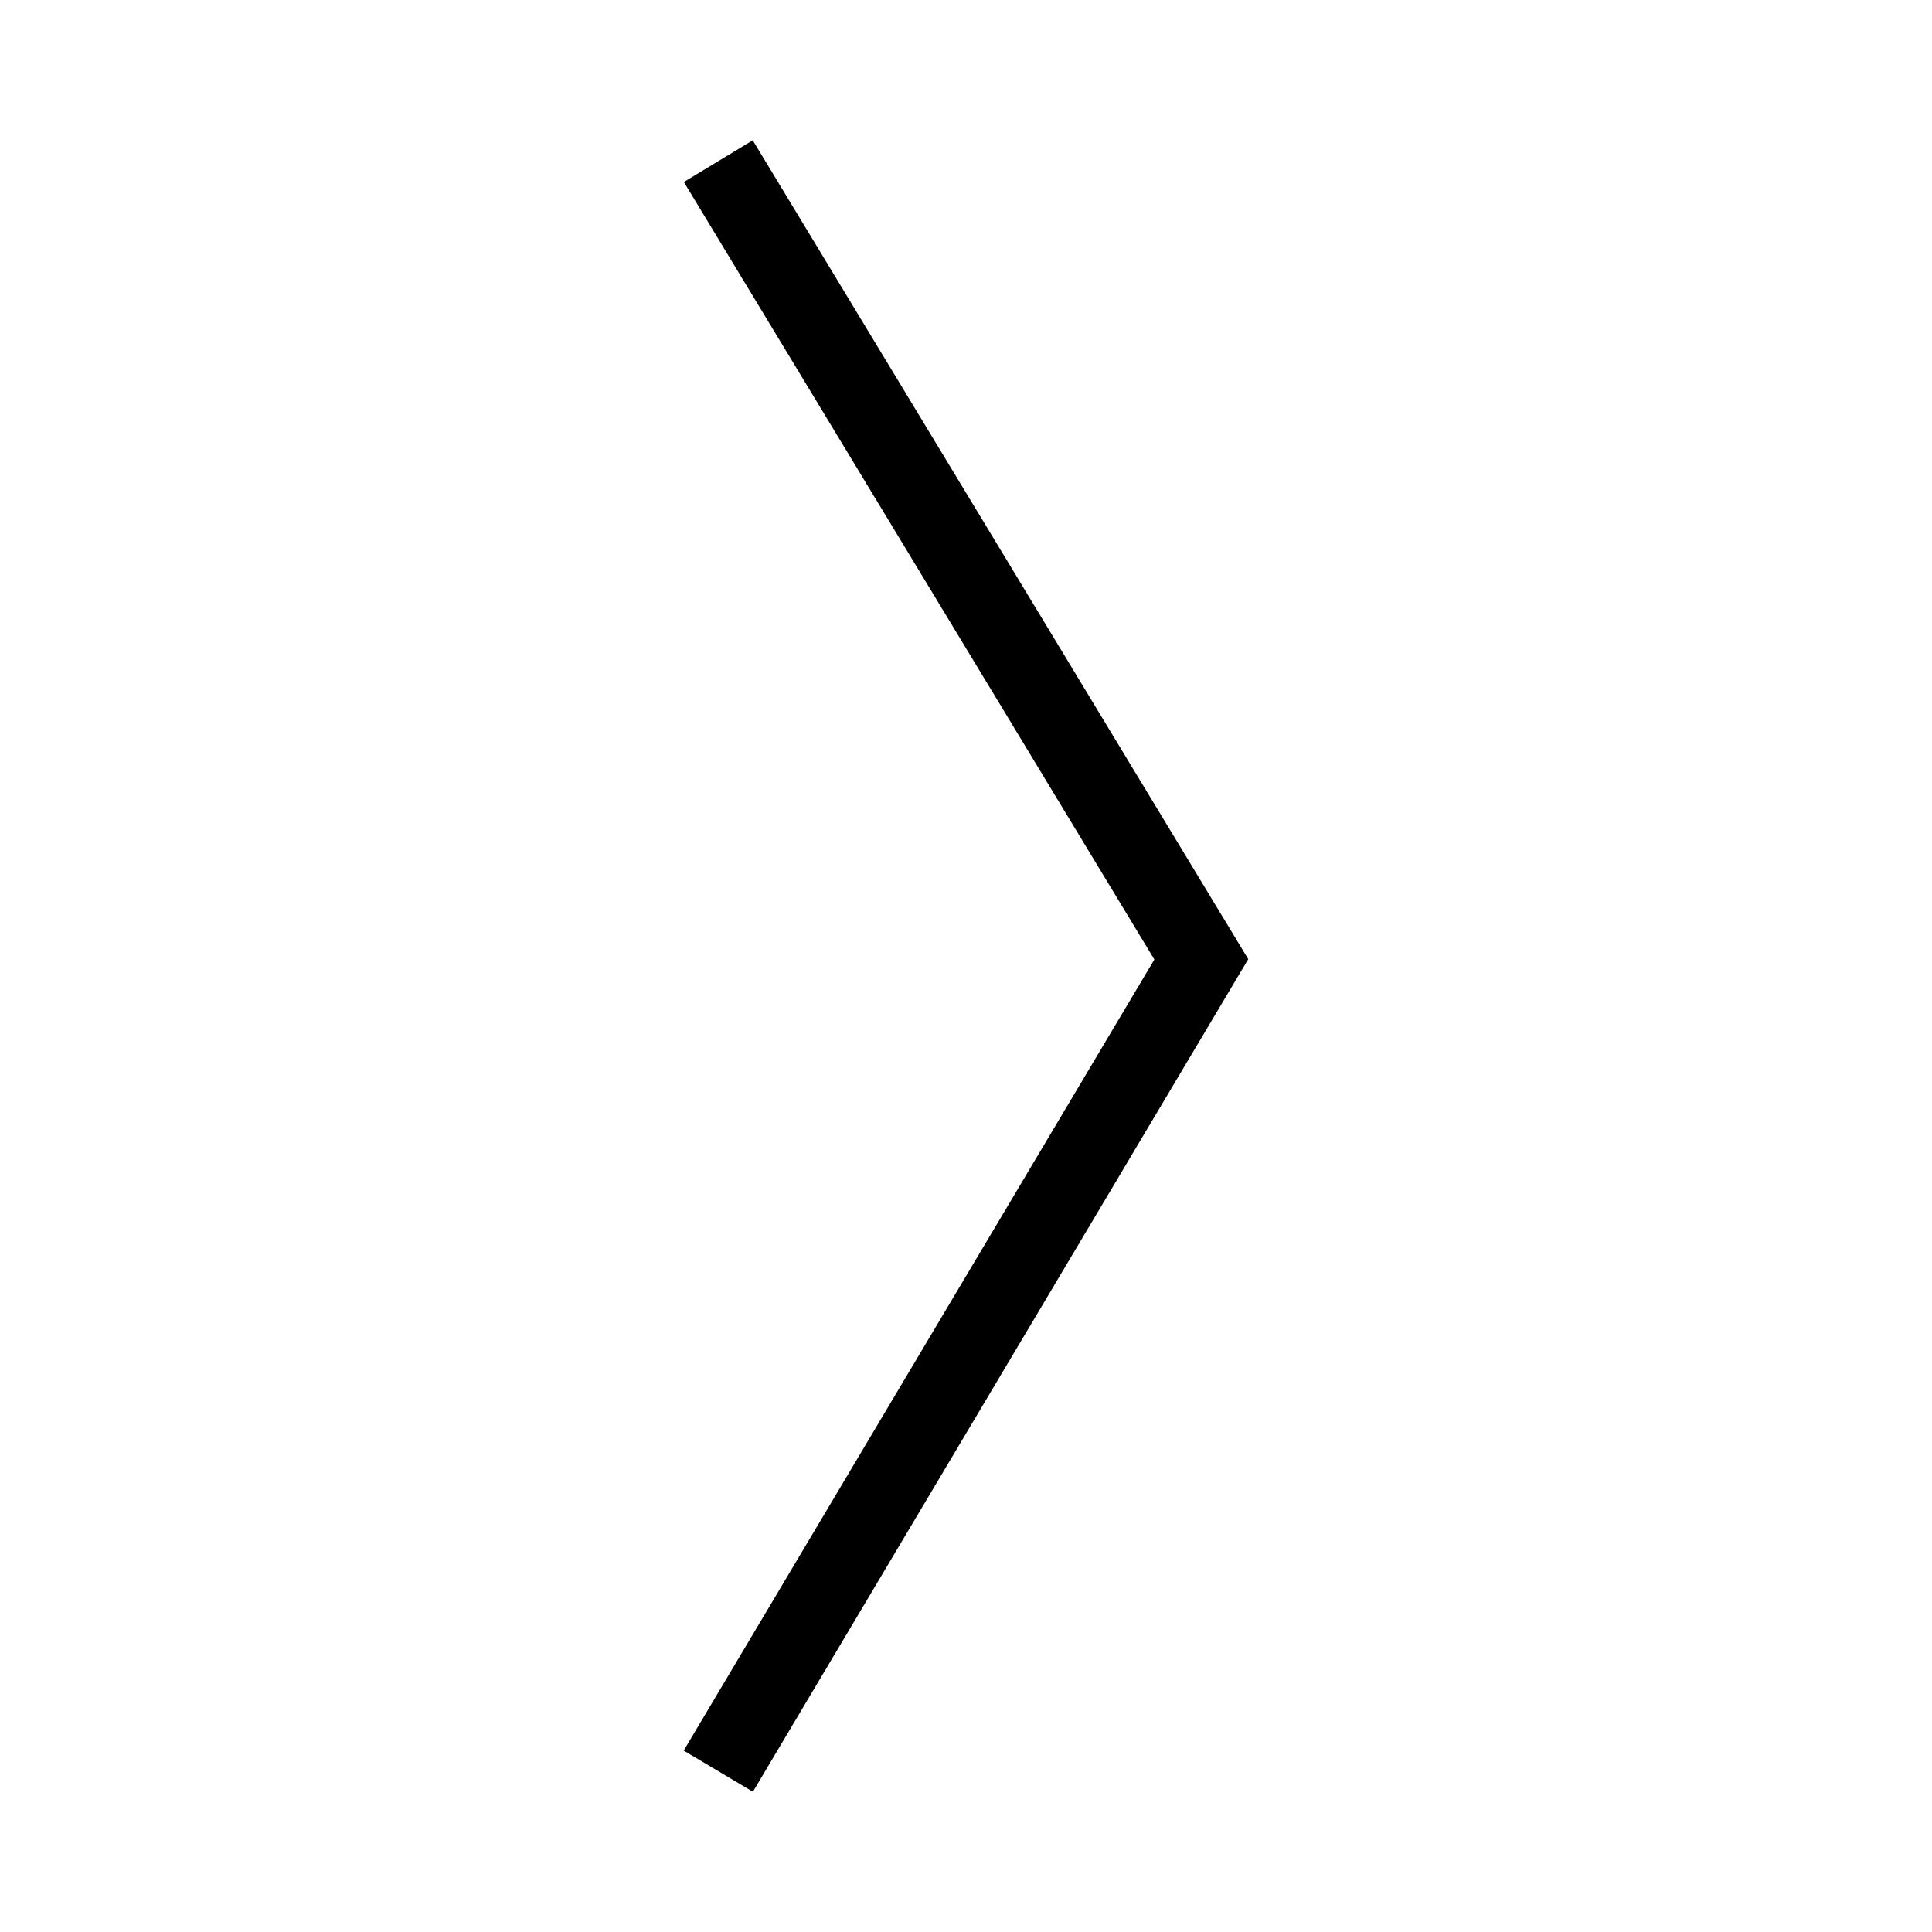
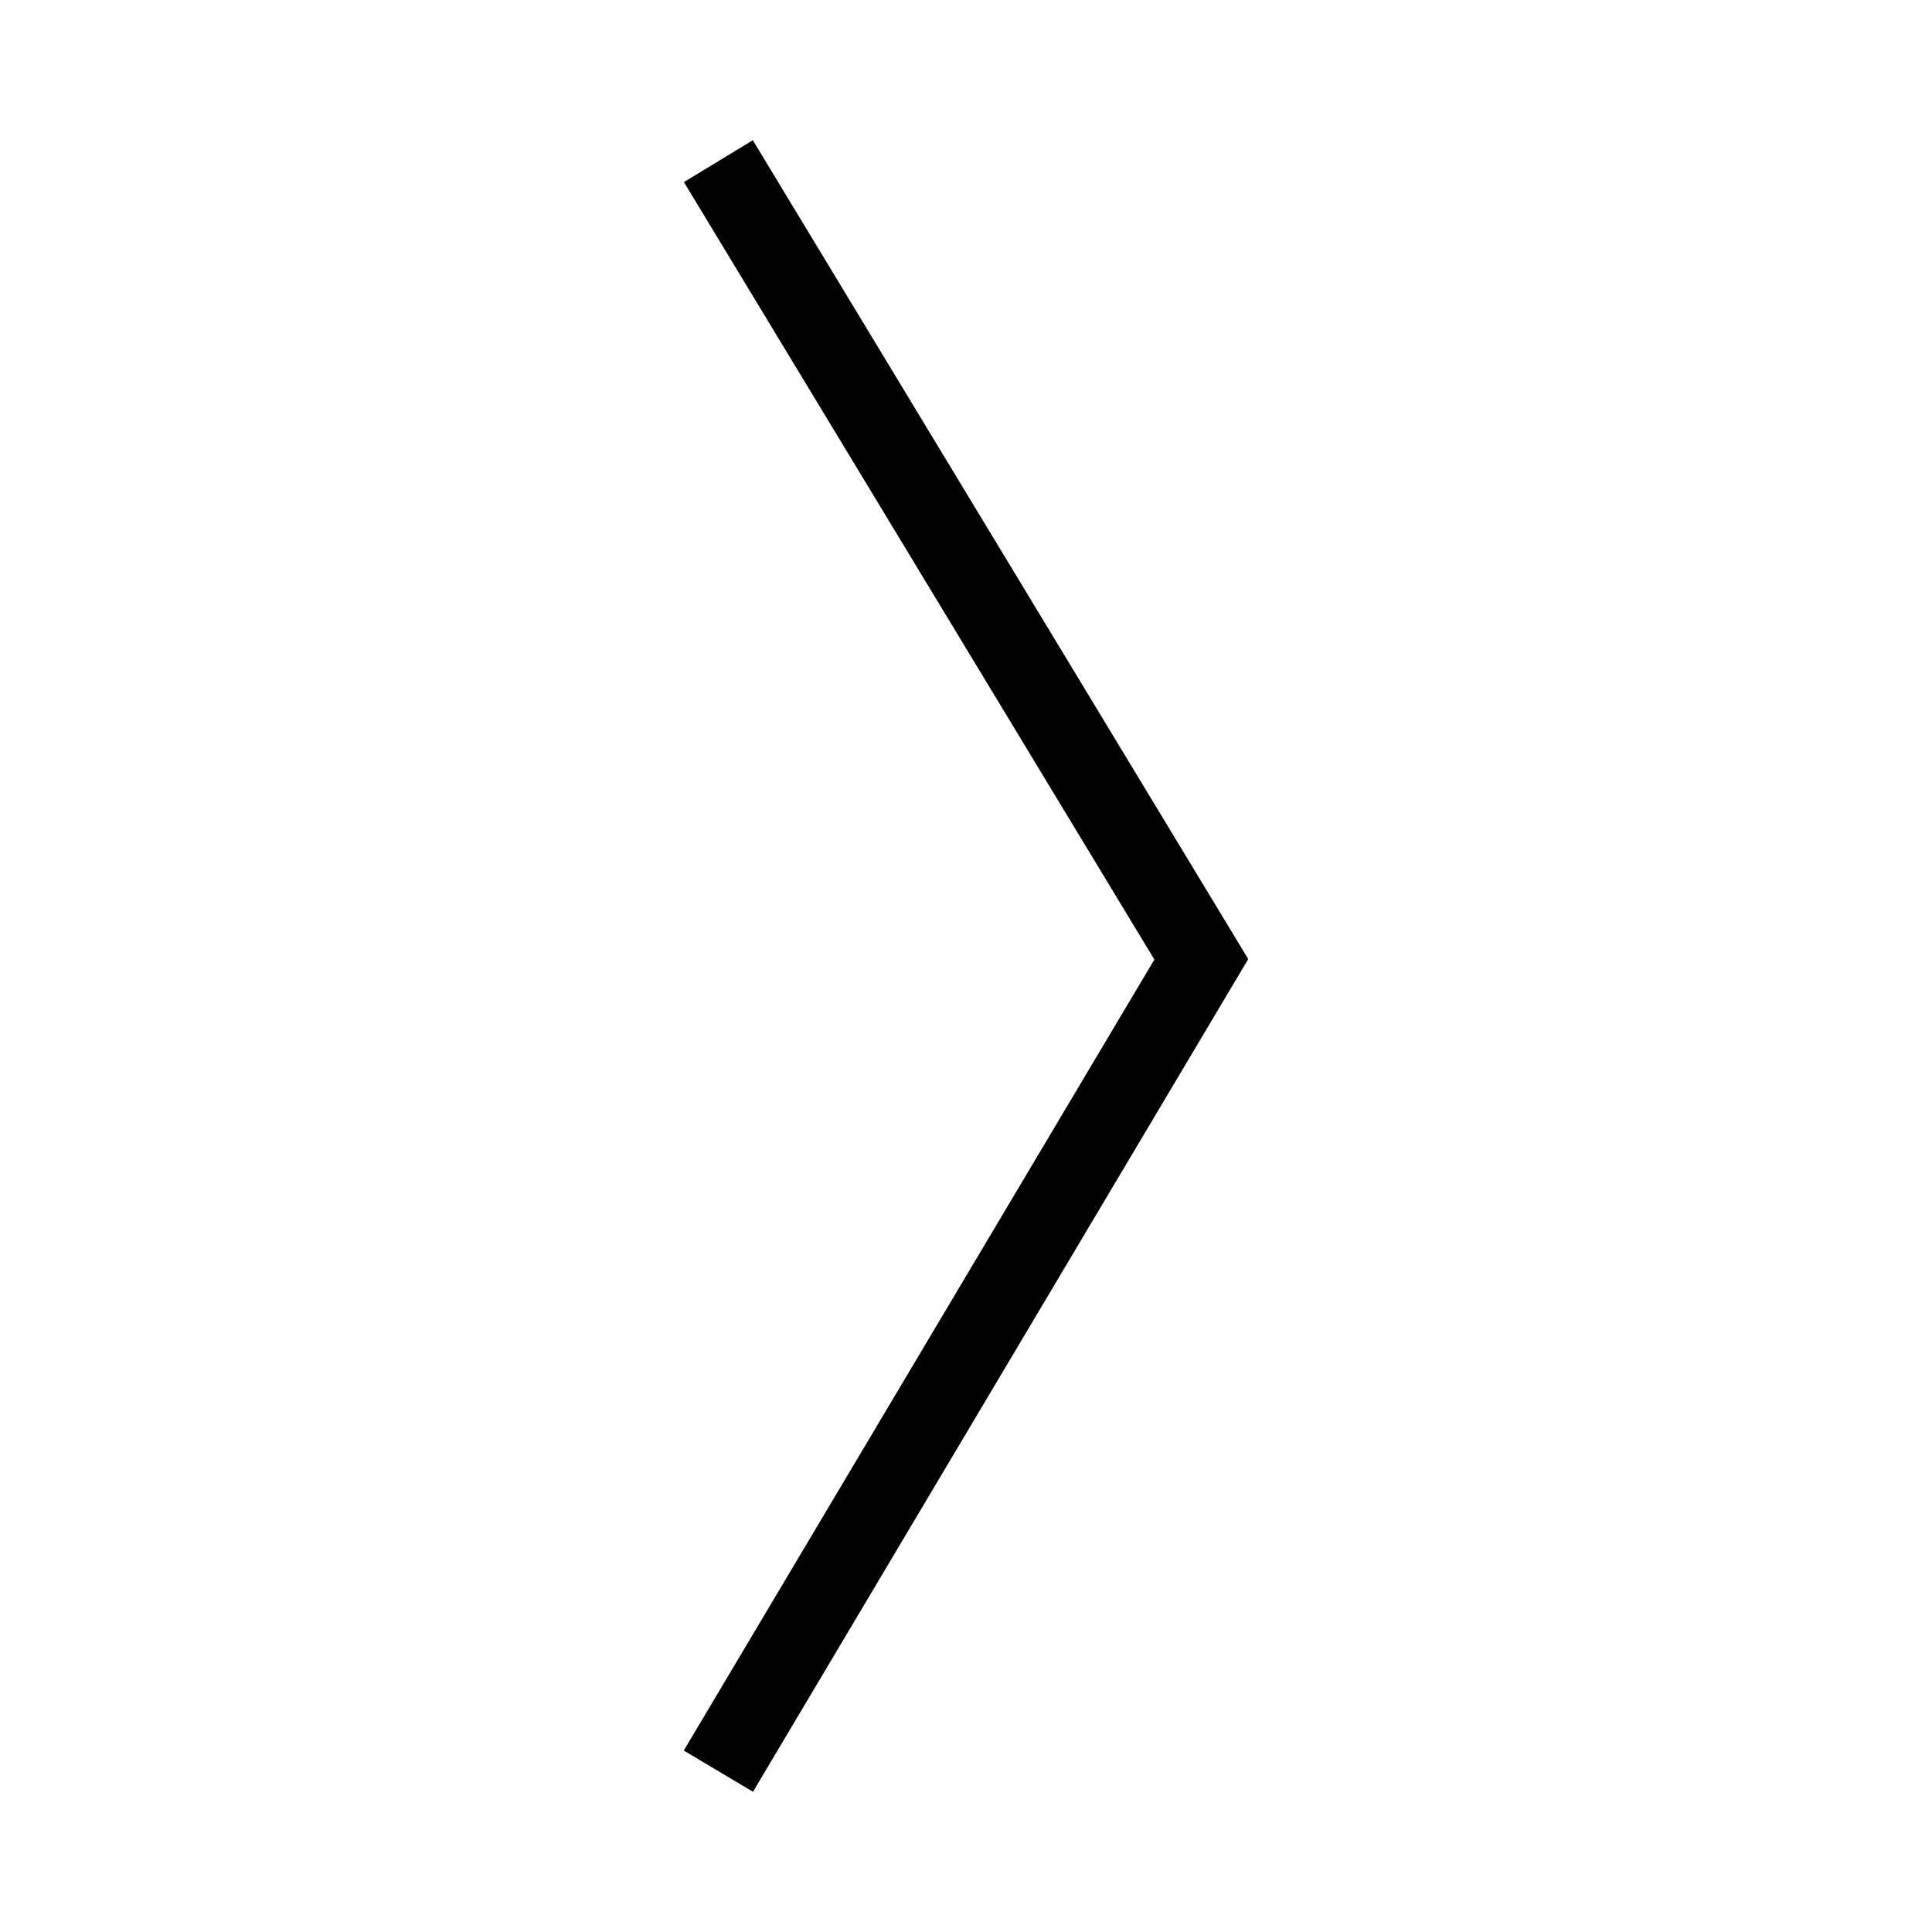
- <svg xmlns="http://www.w3.org/2000/svg" version="1.1" width="24" height="24" viewBox="0 0 24 24">
-   <path fill="none" stroke="#000" stroke-width="1" stroke-miterlimit="4" stroke-linecap="butt" stroke-linejoin="miter" d="M8.923 2.002l6 9.915-6 10.085" />
+ <svg xmlns="http://www.w3.org/2000/svg" version="1.1" width="24" height="24" viewBox="0 0 24 24" id="svg2">
+   <defs id="defs8" />
+   <path style="color:#000000;font-style:normal;font-variant:normal;font-weight:normal;font-stretch:normal;font-size:medium;line-height:normal;font-family:sans-serif;text-indent:0;text-align:start;text-decoration:none;text-decoration-line:none;text-decoration-style:solid;text-decoration-color:#000000;letter-spacing:normal;word-spacing:normal;text-transform:none;direction:ltr;block-progression:tb;writing-mode:lr-tb;baseline-shift:baseline;text-anchor:start;white-space:normal;clip-rule:nonzero;display:inline;overflow:visible;visibility:visible;opacity:1;isolation:auto;mix-blend-mode:normal;color-interpolation:sRGB;color-interpolation-filters:linearRGB;solid-color:#000000;solid-opacity:1;fill:#000000;fill-opacity:1;fill-rule:nonzero;stroke:none;stroke-width:1;stroke-linecap:butt;stroke-linejoin:miter;stroke-miterlimit:4;stroke-dasharray:none;stroke-dashoffset:0;stroke-opacity:1;color-rendering:auto;image-rendering:auto;shape-rendering:auto;text-rendering:auto;enable-background:accumulate" d="M 9.352,1.742 8.496,2.262 14.34,11.92 8.494,21.746 9.354,22.258 15.506,11.914 9.352,1.742 Z" id="path4" />
</svg>
